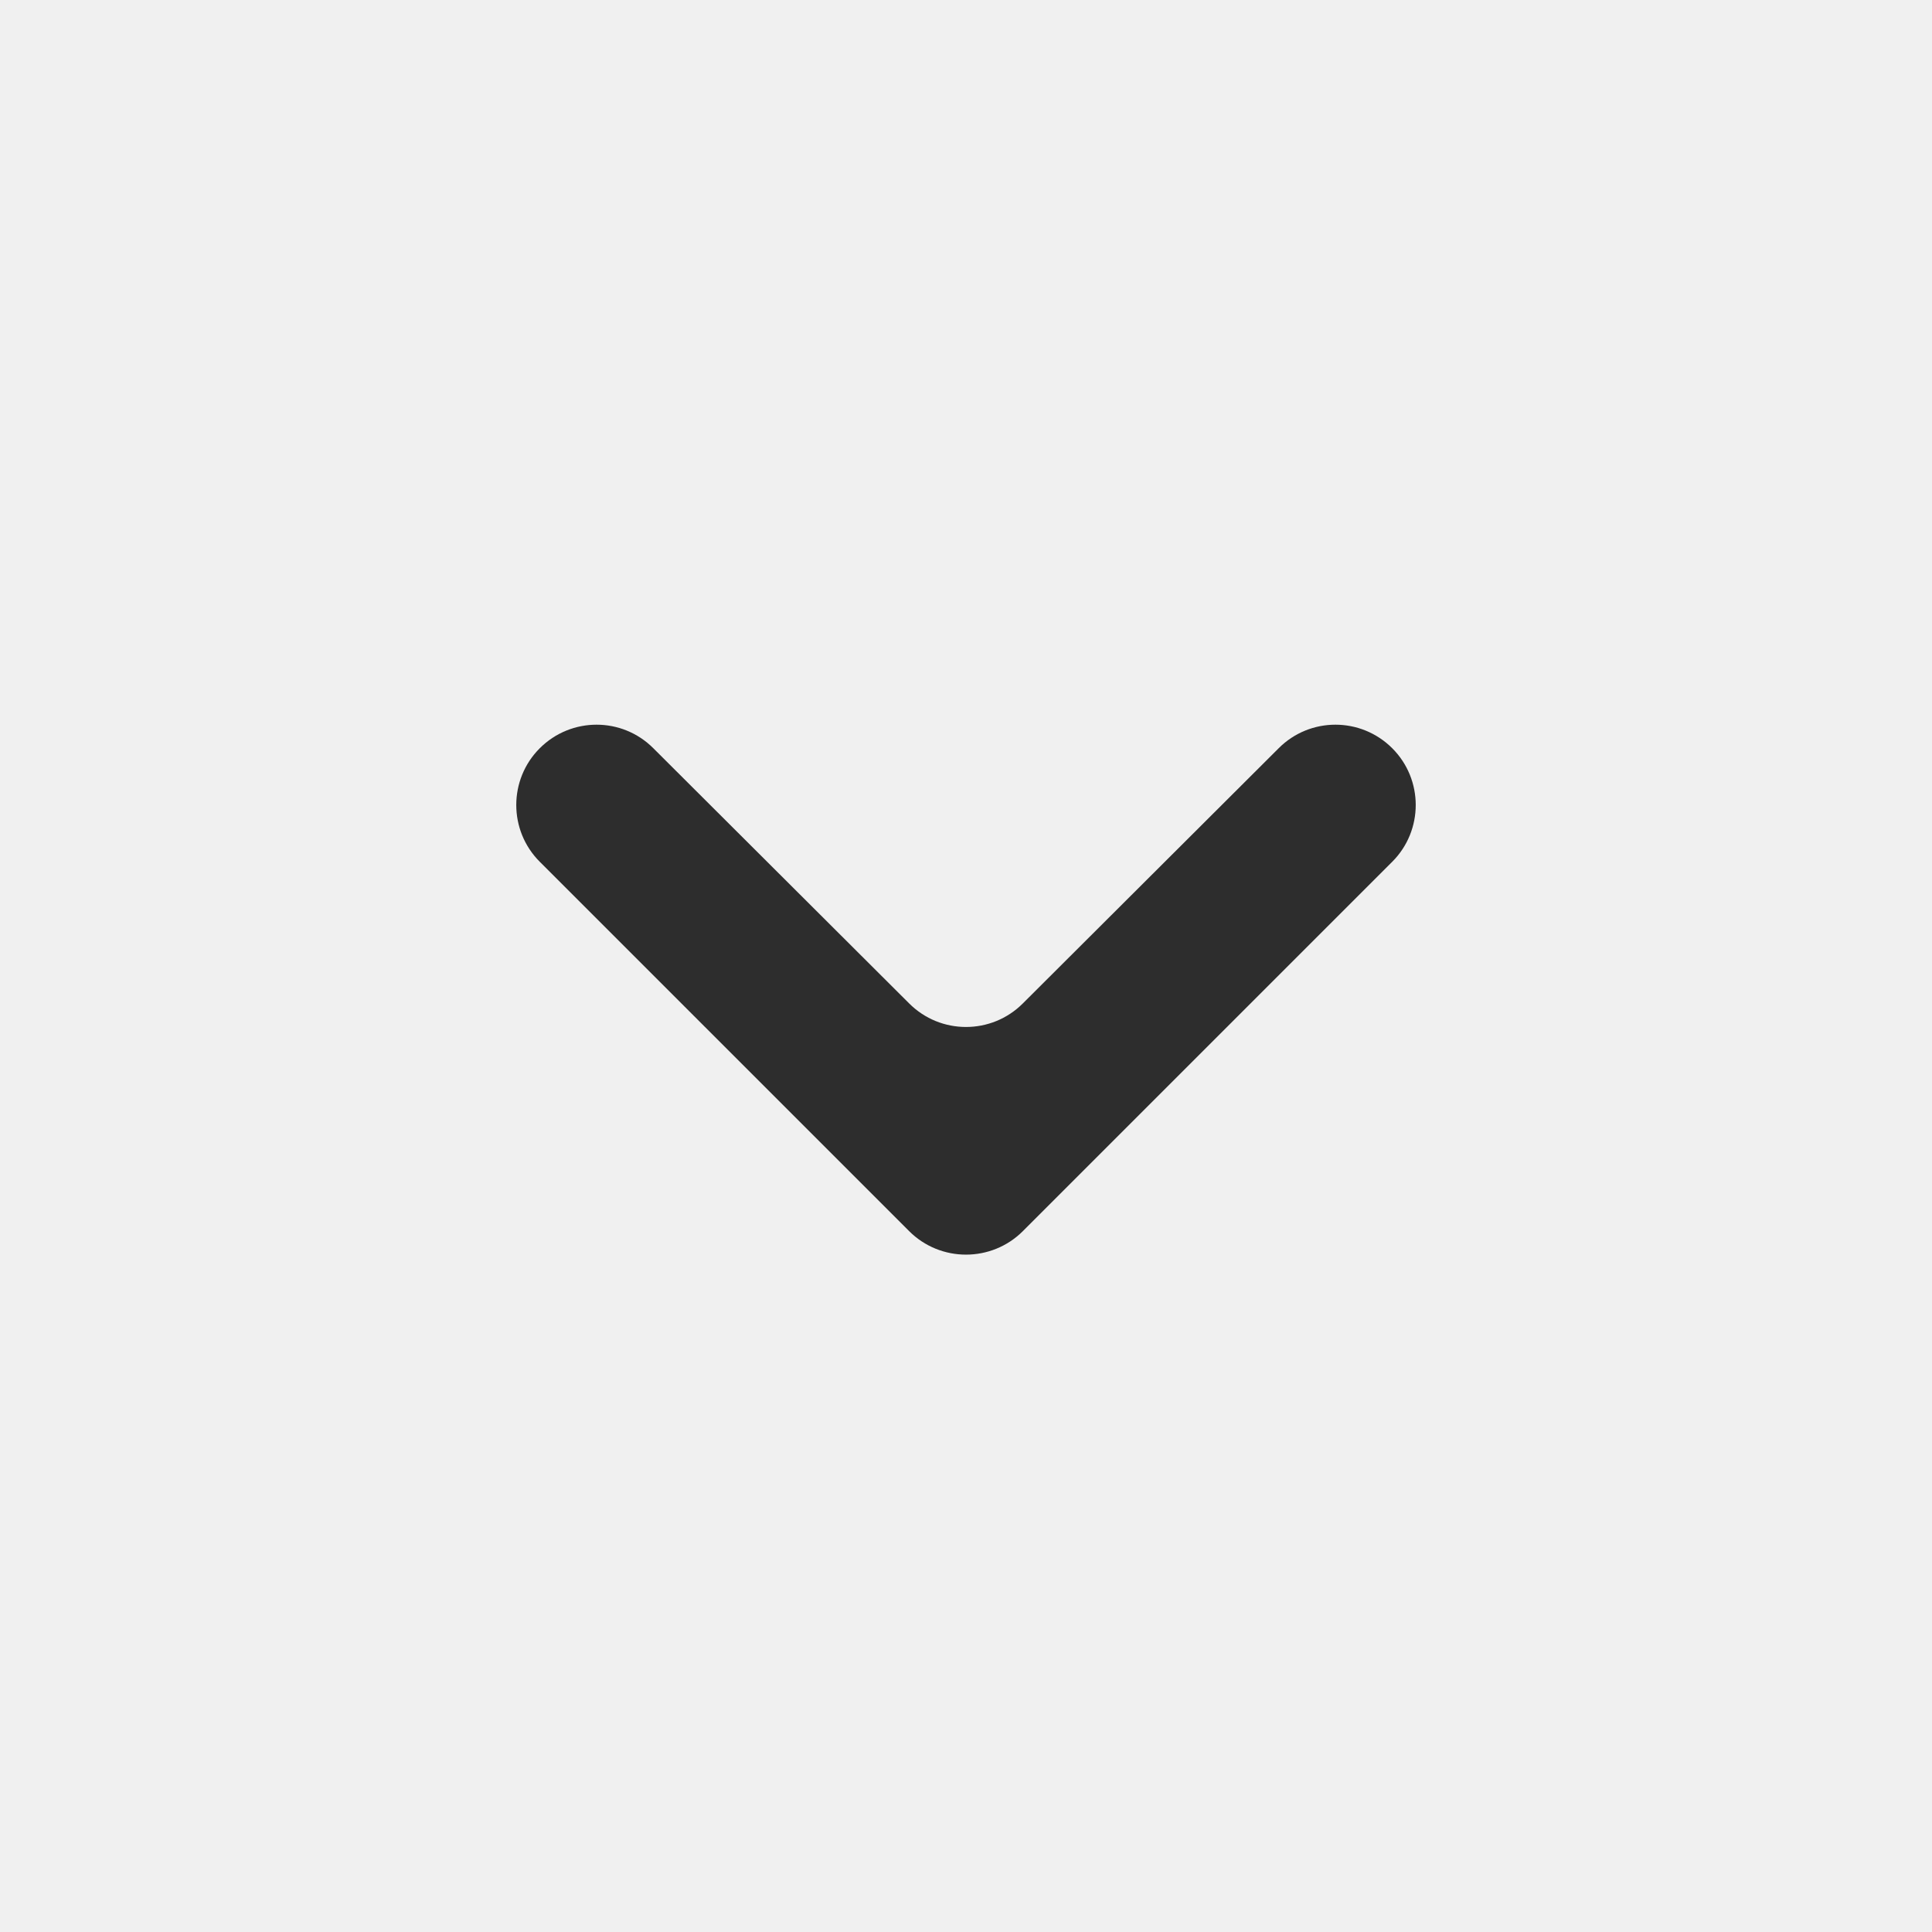
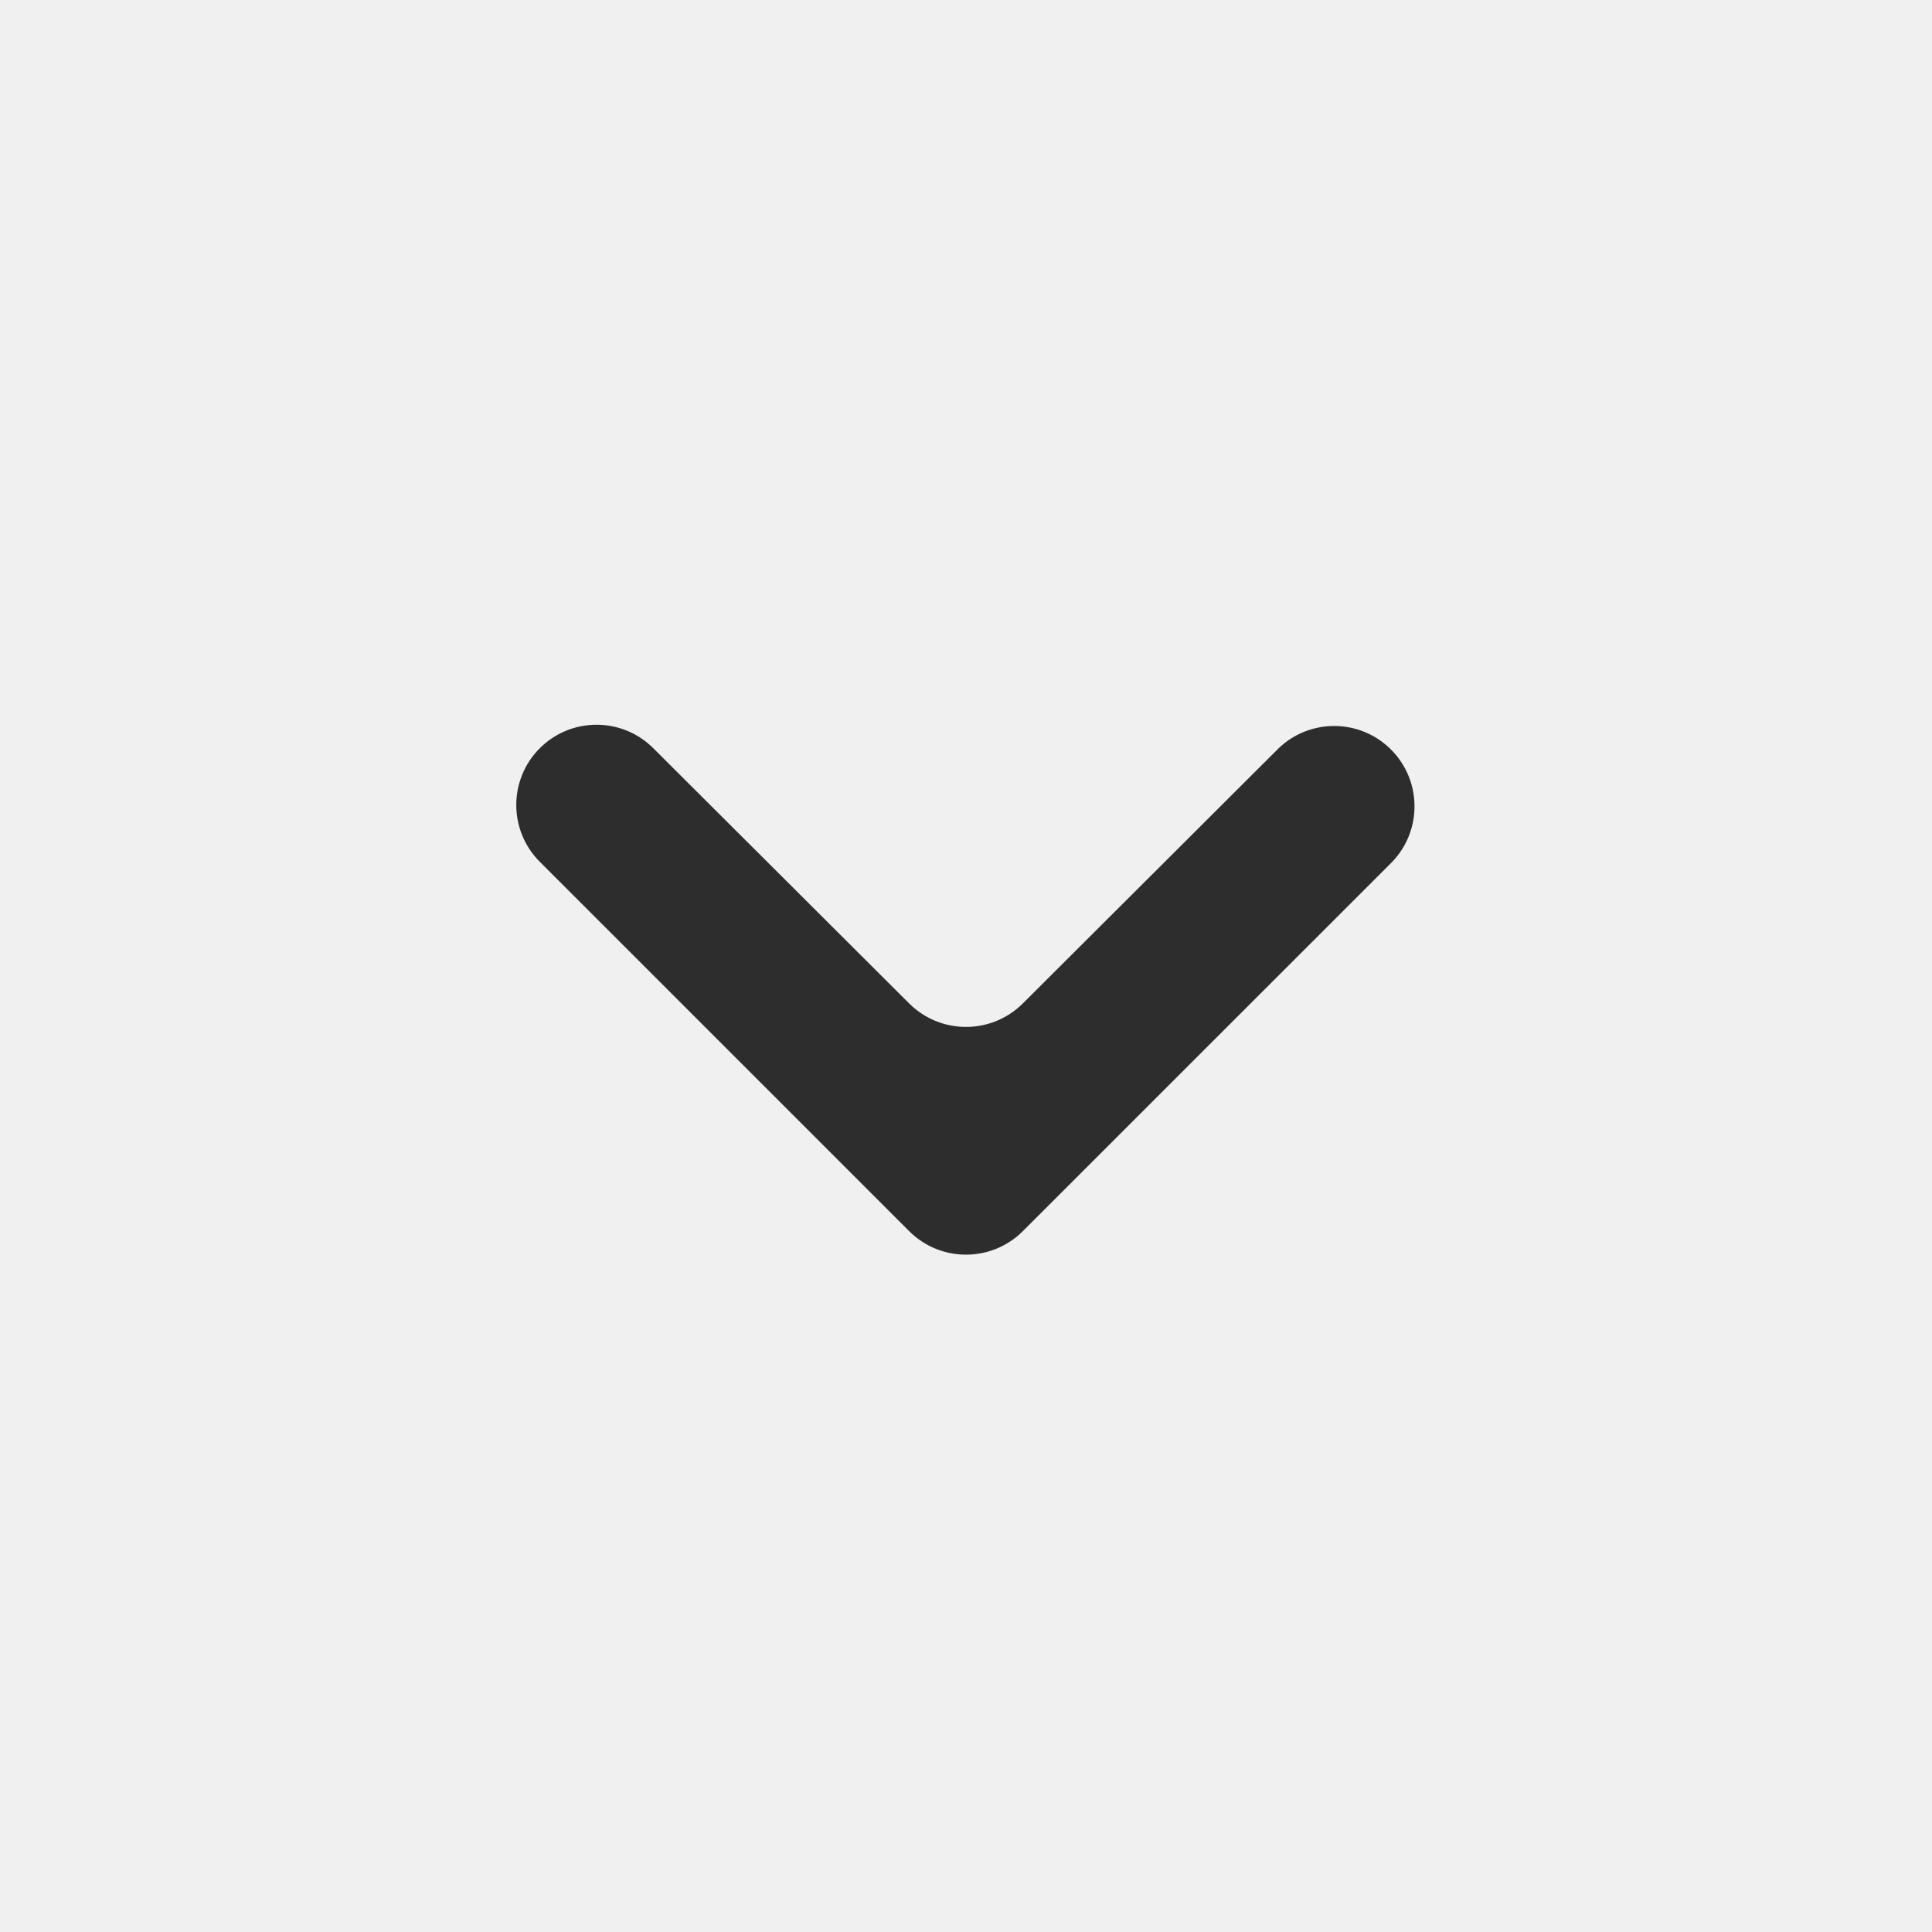
- <svg xmlns="http://www.w3.org/2000/svg" width="24" height="24" viewBox="0 0 24 24" fill="none">
-   <g clip-path="url(#clip0_13_5)">
-     <path d="M6.705 9.295C7.095 8.905 7.726 8.905 8.115 9.294L11.294 12.465C11.684 12.855 12.316 12.855 12.706 12.465L15.885 9.294C16.274 8.905 16.905 8.905 17.295 9.295V9.295C17.684 9.684 17.684 10.316 17.295 10.705L12.707 15.293C12.317 15.683 11.683 15.683 11.293 15.293L6.705 10.705C6.316 10.316 6.316 9.684 6.705 9.295V9.295Z" fill="#2D2D2D" />
-   </g>
-   <defs>
-     <clipPath id="clip0_13_5">
-       <rect width="24" height="24" fill="white" />
-     </clipPath>
-   </defs>
+ <svg xmlns="http://www.w3.org/2000/svg" width="24" height="24" fill="none">
+   <path fill="#2D2D2D" d="M6.705 9.295a.998.998 0 0 1 1.41-.001l3.179 3.171a1 1 0 0 0 1.412 0l3.179-3.171a.998.998 0 0 1 1.41 1.412l-4.588 4.587a1 1 0 0 1-1.414 0l-4.588-4.588a.998.998 0 0 1 0-1.41Z" />
</svg>
